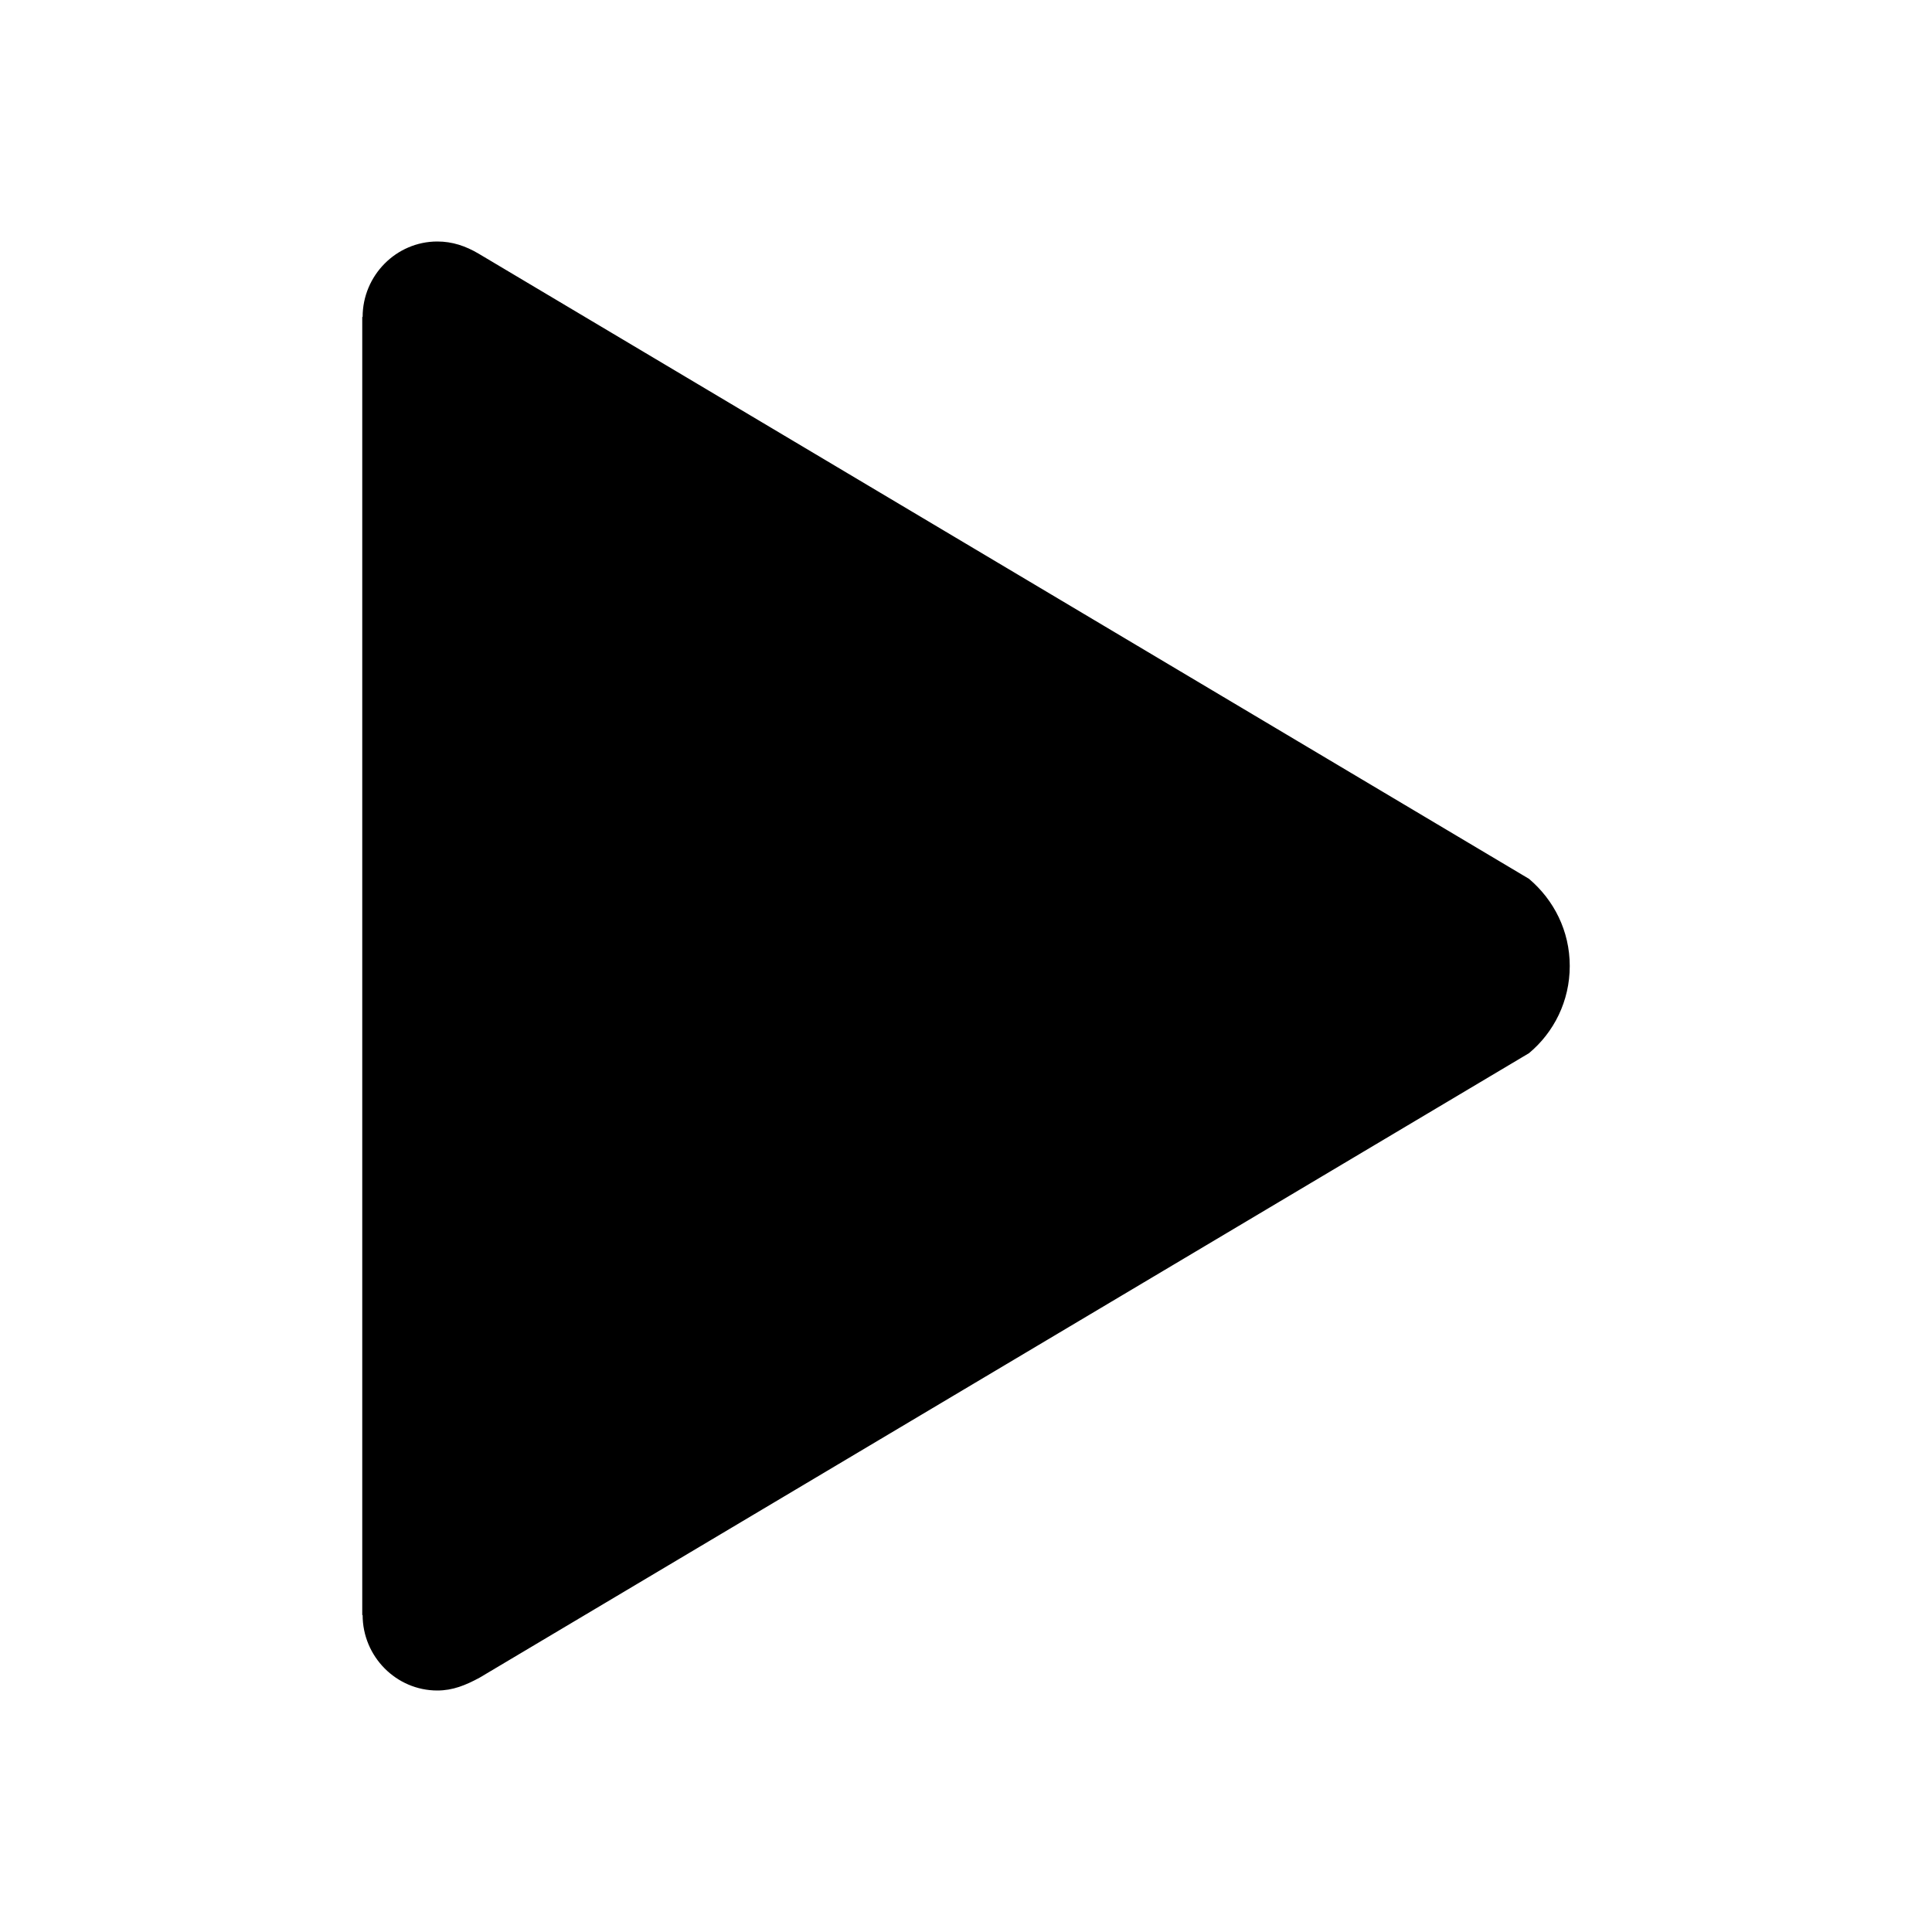
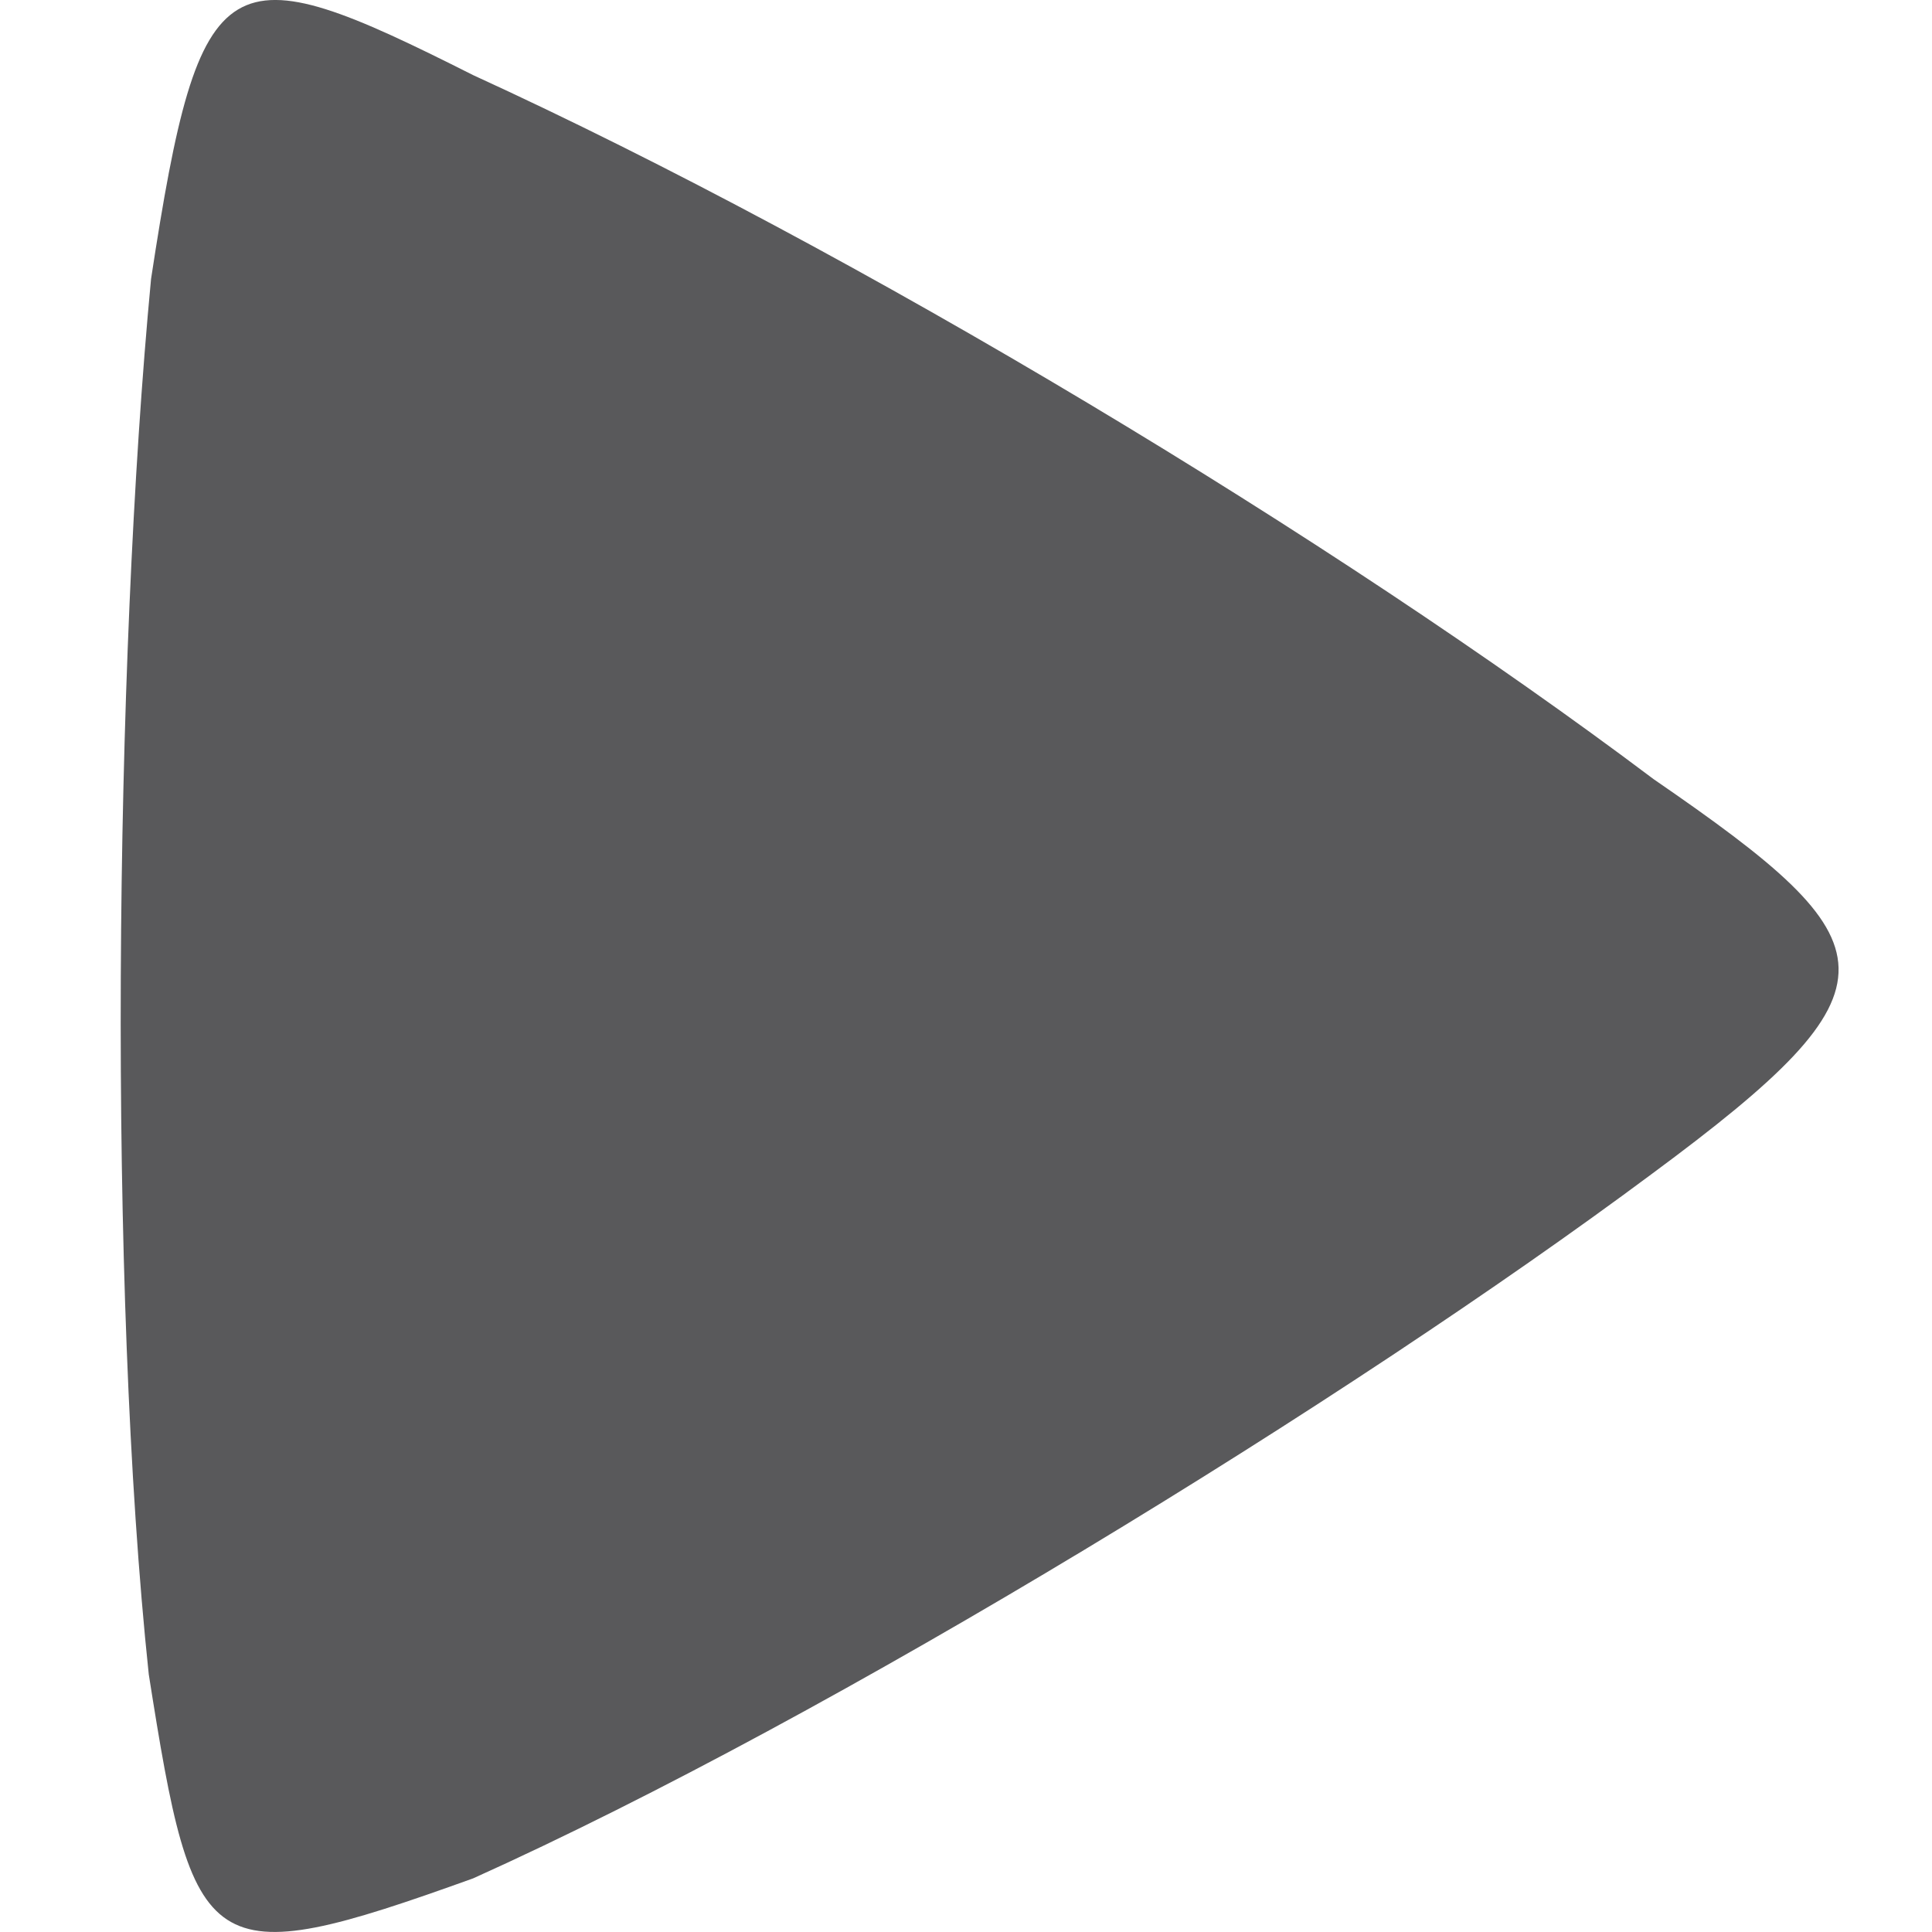
- <svg xmlns="http://www.w3.org/2000/svg" version="1.1" id="Layer_1" x="0px" y="0px" width="512px" height="512px" viewBox="0 0 512 512" style="enable-background:new 0 0 512 512;" xml:space="preserve">
-   <path d="M405.2,232.9L126.8,67.2c-3.4-2-6.9-3.2-10.9-3.2c-10.9,0-19.8,9-19.8,20H96v344h0.1c0,11,8.9,20,19.8,20  c4.1,0,7.5-1.4,11.2-3.4l278.1-165.5c6.6-5.5,10.8-13.8,10.8-23.1C416,246.7,411.8,238.5,405.2,232.9z" />
+ <svg xmlns="http://www.w3.org/2000/svg" version="1.1" id="Layer_1" x="0px" y="0px" width="16px" height="16px" viewBox="0 0 16 16" enable-background="new 0 0 16 16" xml:space="preserve">
+   <path fill-rule="evenodd" clip-rule="evenodd" fill="#59595B" d="M13.695,6.453c-2.648-1.992-6.596-4.374-9.777-5.831  c-2.046-1.031-2.26-0.979-2.667,1.688c-0.304,3.2-0.358,8.355-0.019,11.556c0.373,2.365,0.463,2.49,2.686,1.69  c3.003-1.352,7.251-3.965,9.759-5.832C15.793,8.16,15.686,7.822,13.695,6.453z" />
+   <g>
+ </g>
+   <g>
+ </g>
+   <g>
+ </g>
+   <g>
+ </g>
+   <g>
+ </g>
+   <g>
+ </g>
+   <g>
+ </g>
+   <g>
+ </g>
+   <g>
+ </g>
+   <g>
+ </g>
+   <g>
+ </g>
+   <g>
+ </g>
+   <g>
+ </g>
+   <g>
+ </g>
+   <g>
+ </g>
</svg>
